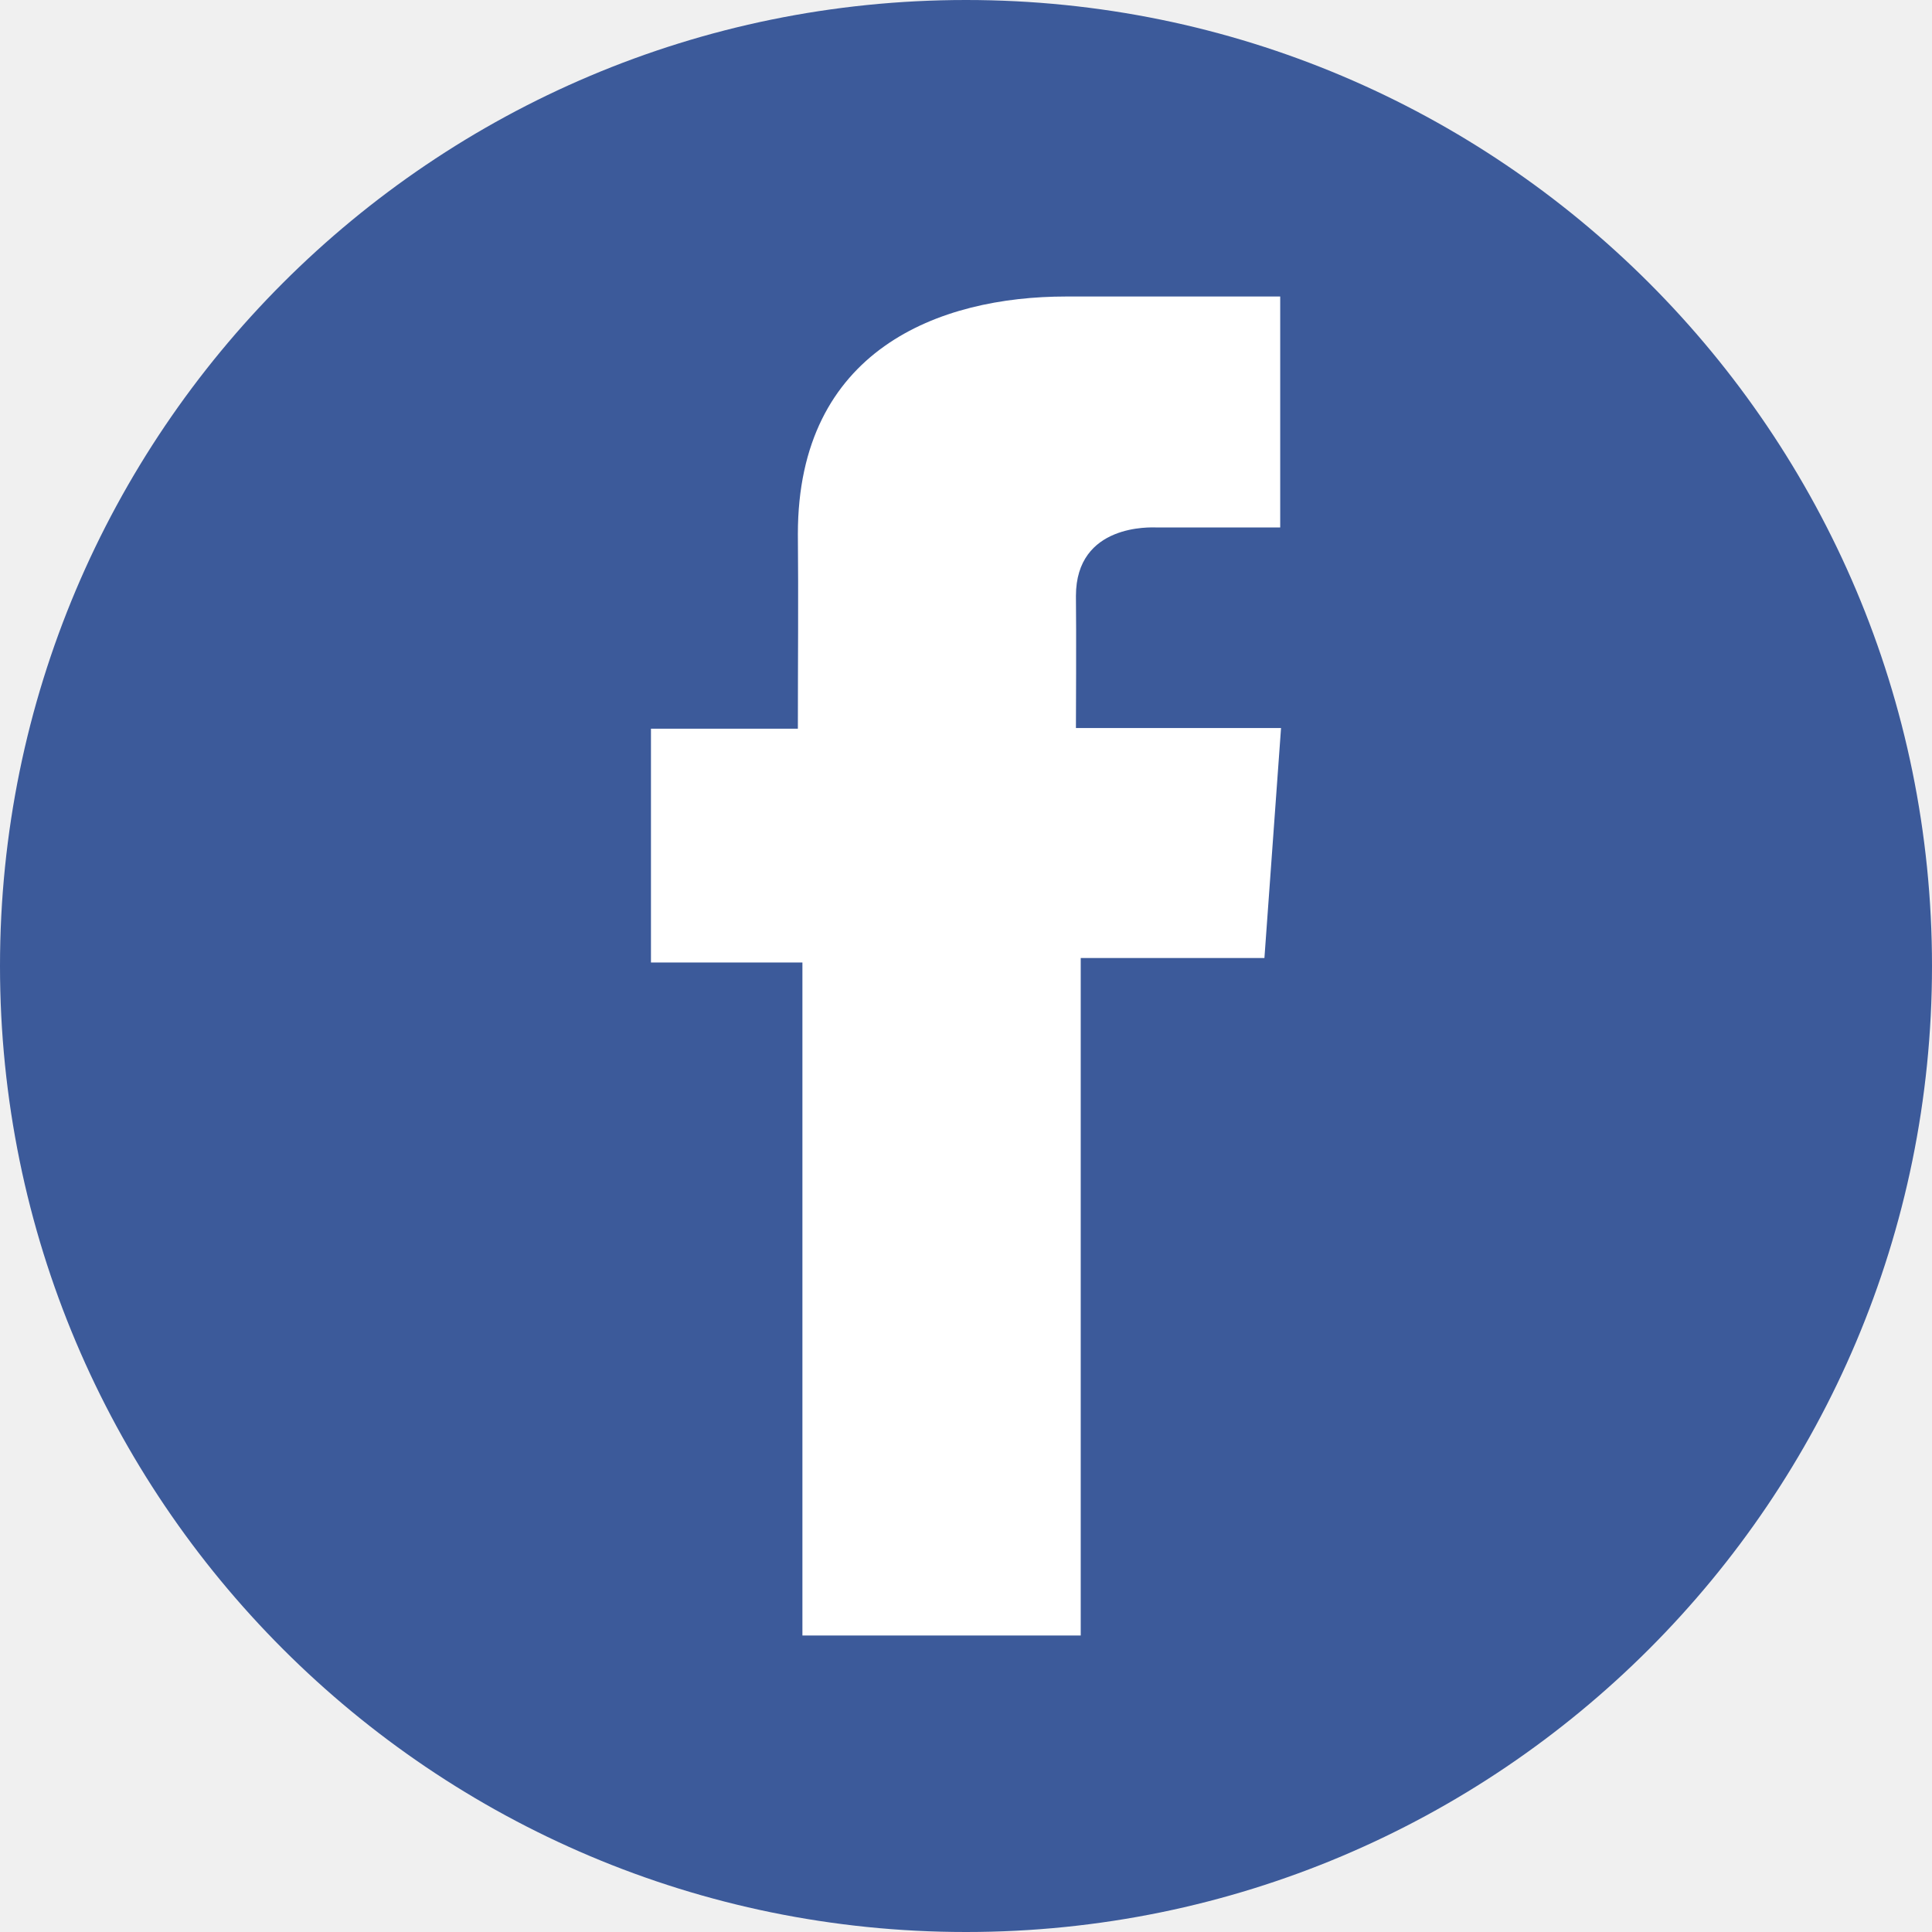
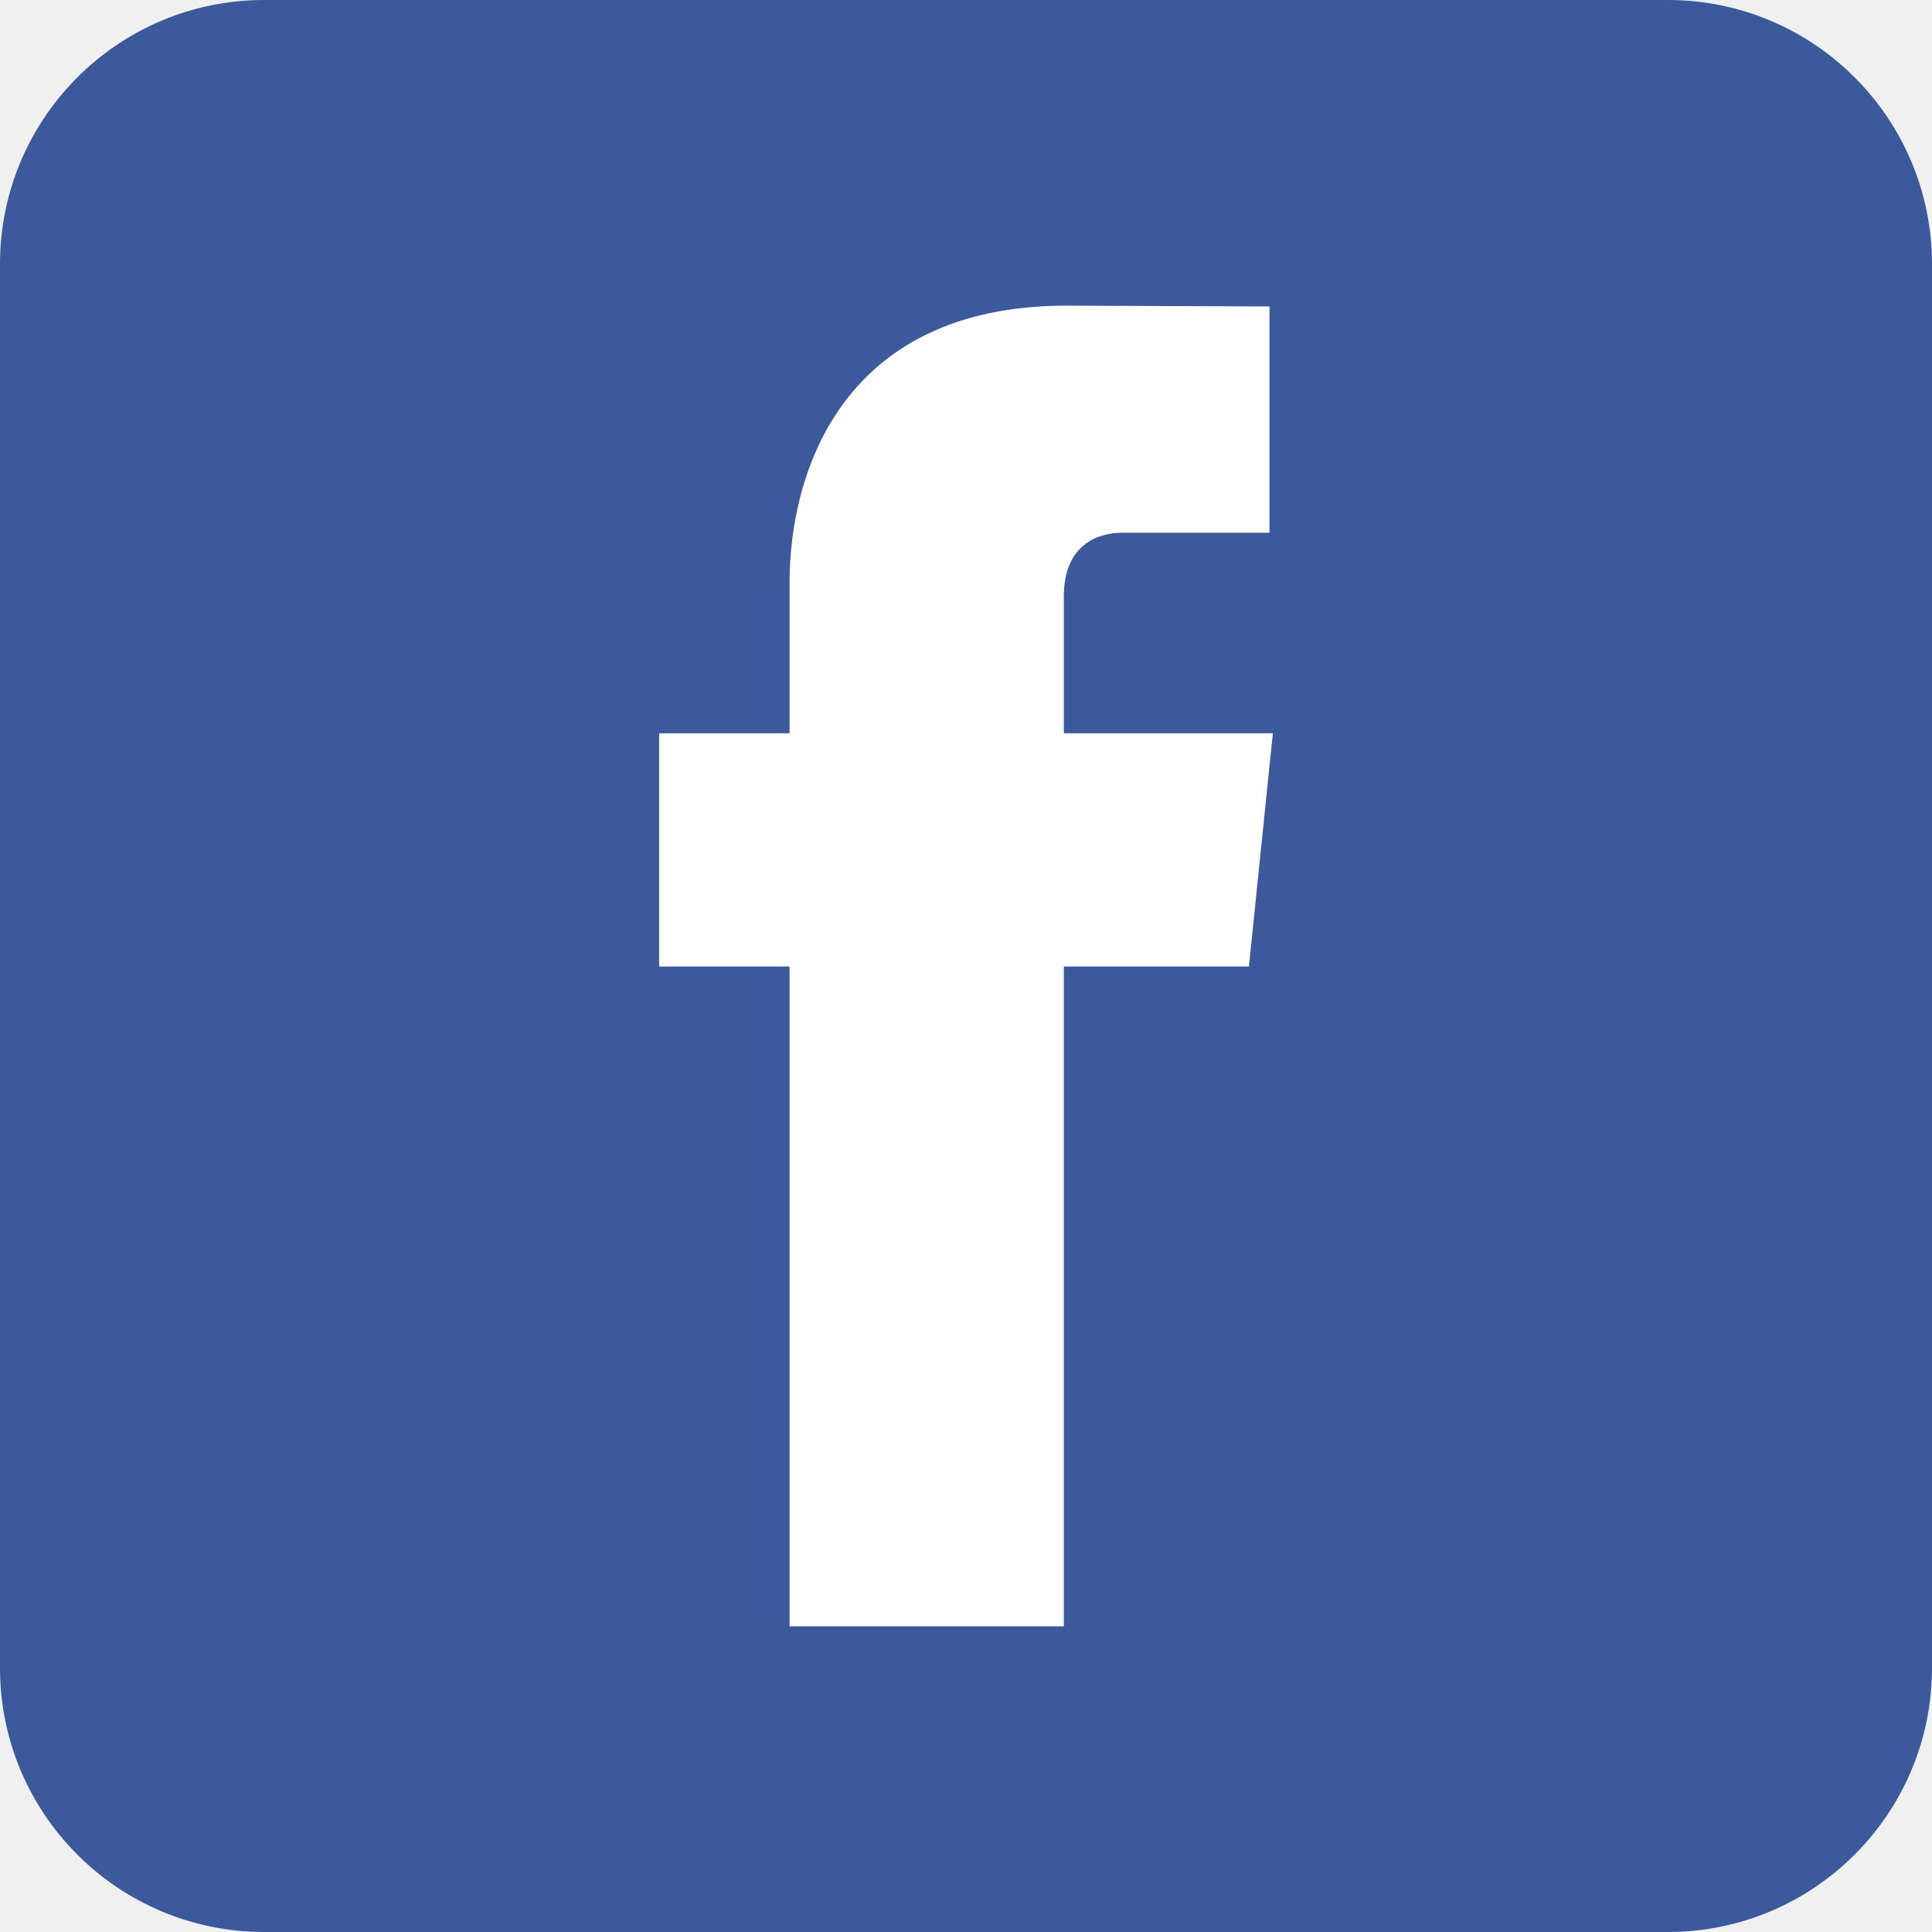
- <svg xmlns="http://www.w3.org/2000/svg" width="2500" height="2500" viewBox="126.445 2.281 589 589">
-   <circle cx="420.945" cy="296.781" r="294.5" fill="#3c5a9a" />
-   <path d="M516.704 92.677h-65.239c-38.715 0-81.777 16.283-81.777 72.402.189 19.554 0 38.281 0 59.357H324.9v71.271h46.174v205.177h84.847V294.353h56.002l5.067-70.117h-62.531s.14-31.191 0-40.249c0-22.177 23.076-20.907 24.464-20.907 10.981 0 32.332.032 37.813 0V92.677h-.032z" fill="#fff" />
+ <svg xmlns="http://www.w3.org/2000/svg" height="512px" id="Layer_1" style="enable-background:new 0 0 512 512;" version="1.1" viewBox="0 0 512 512" width="512px" xml:space="preserve">
+   <defs id="defs19" />
+   <g id="g3021" />
+   <g id="Layer_1_1_" />
+   <g id="g2990">
+     <rect height="512" id="rect2989" rx="70" ry="70" style="fill:#3c599b;fill-opacity:1;stroke:none" transform="scale(-1,-1)" width="512" x="-512" y="-512" />
+     <g id="g2986" transform="matrix(1.251923,0,0,1.251923,-1098.581,-292.3424)">
+       <path d="m 1146.953,388.741 h -44.242 v -29.016 c 0,-10.897 7.222,-13.437 12.309,-13.437 5.075,0 31.221,0 31.221,0 v -47.905 l -42.997,-0.168 c -47.731,0 -58.593,35.729 -58.593,58.593 v 31.933 h -27.604 v 49.363 h 27.604 c 0,63.35 0,139.681 0,139.681 h 58.061 c 0,0 0,-77.083 0,-139.681 h 39.178 l 5.064,-49.363 z" id="path2989" style="fill:#ffffff" />
+     </g>
+   </g>
</svg>
